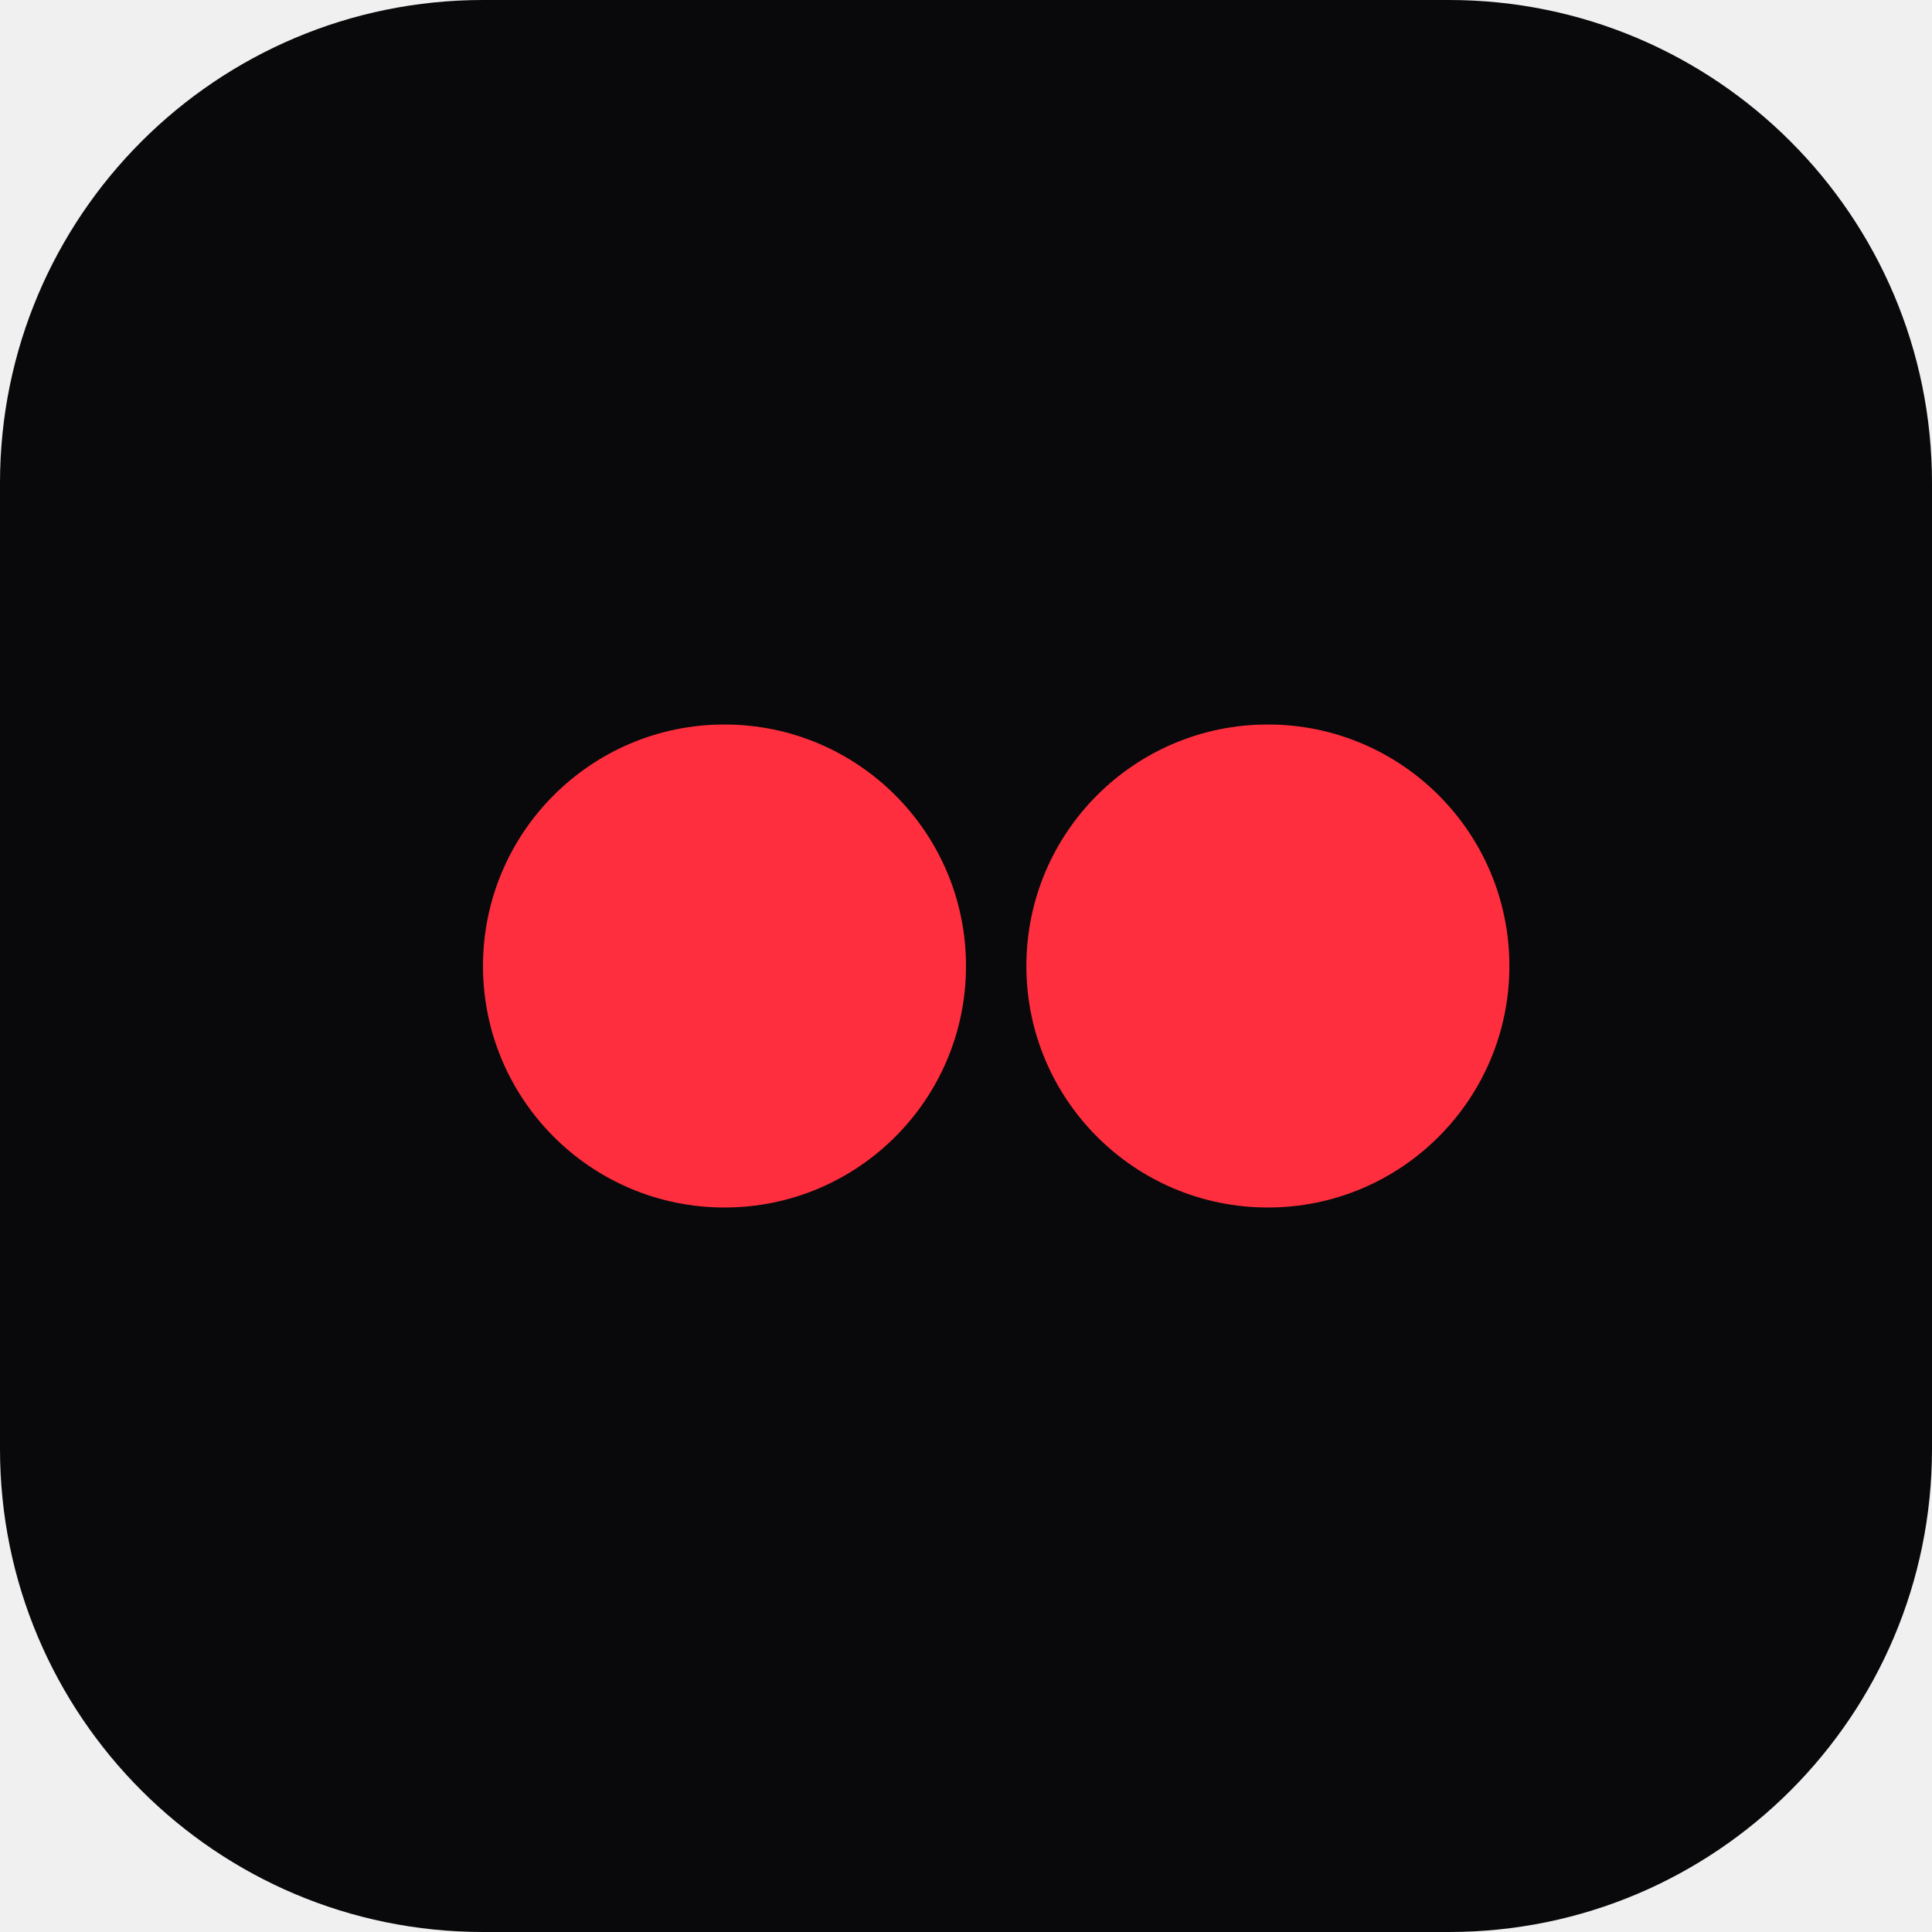
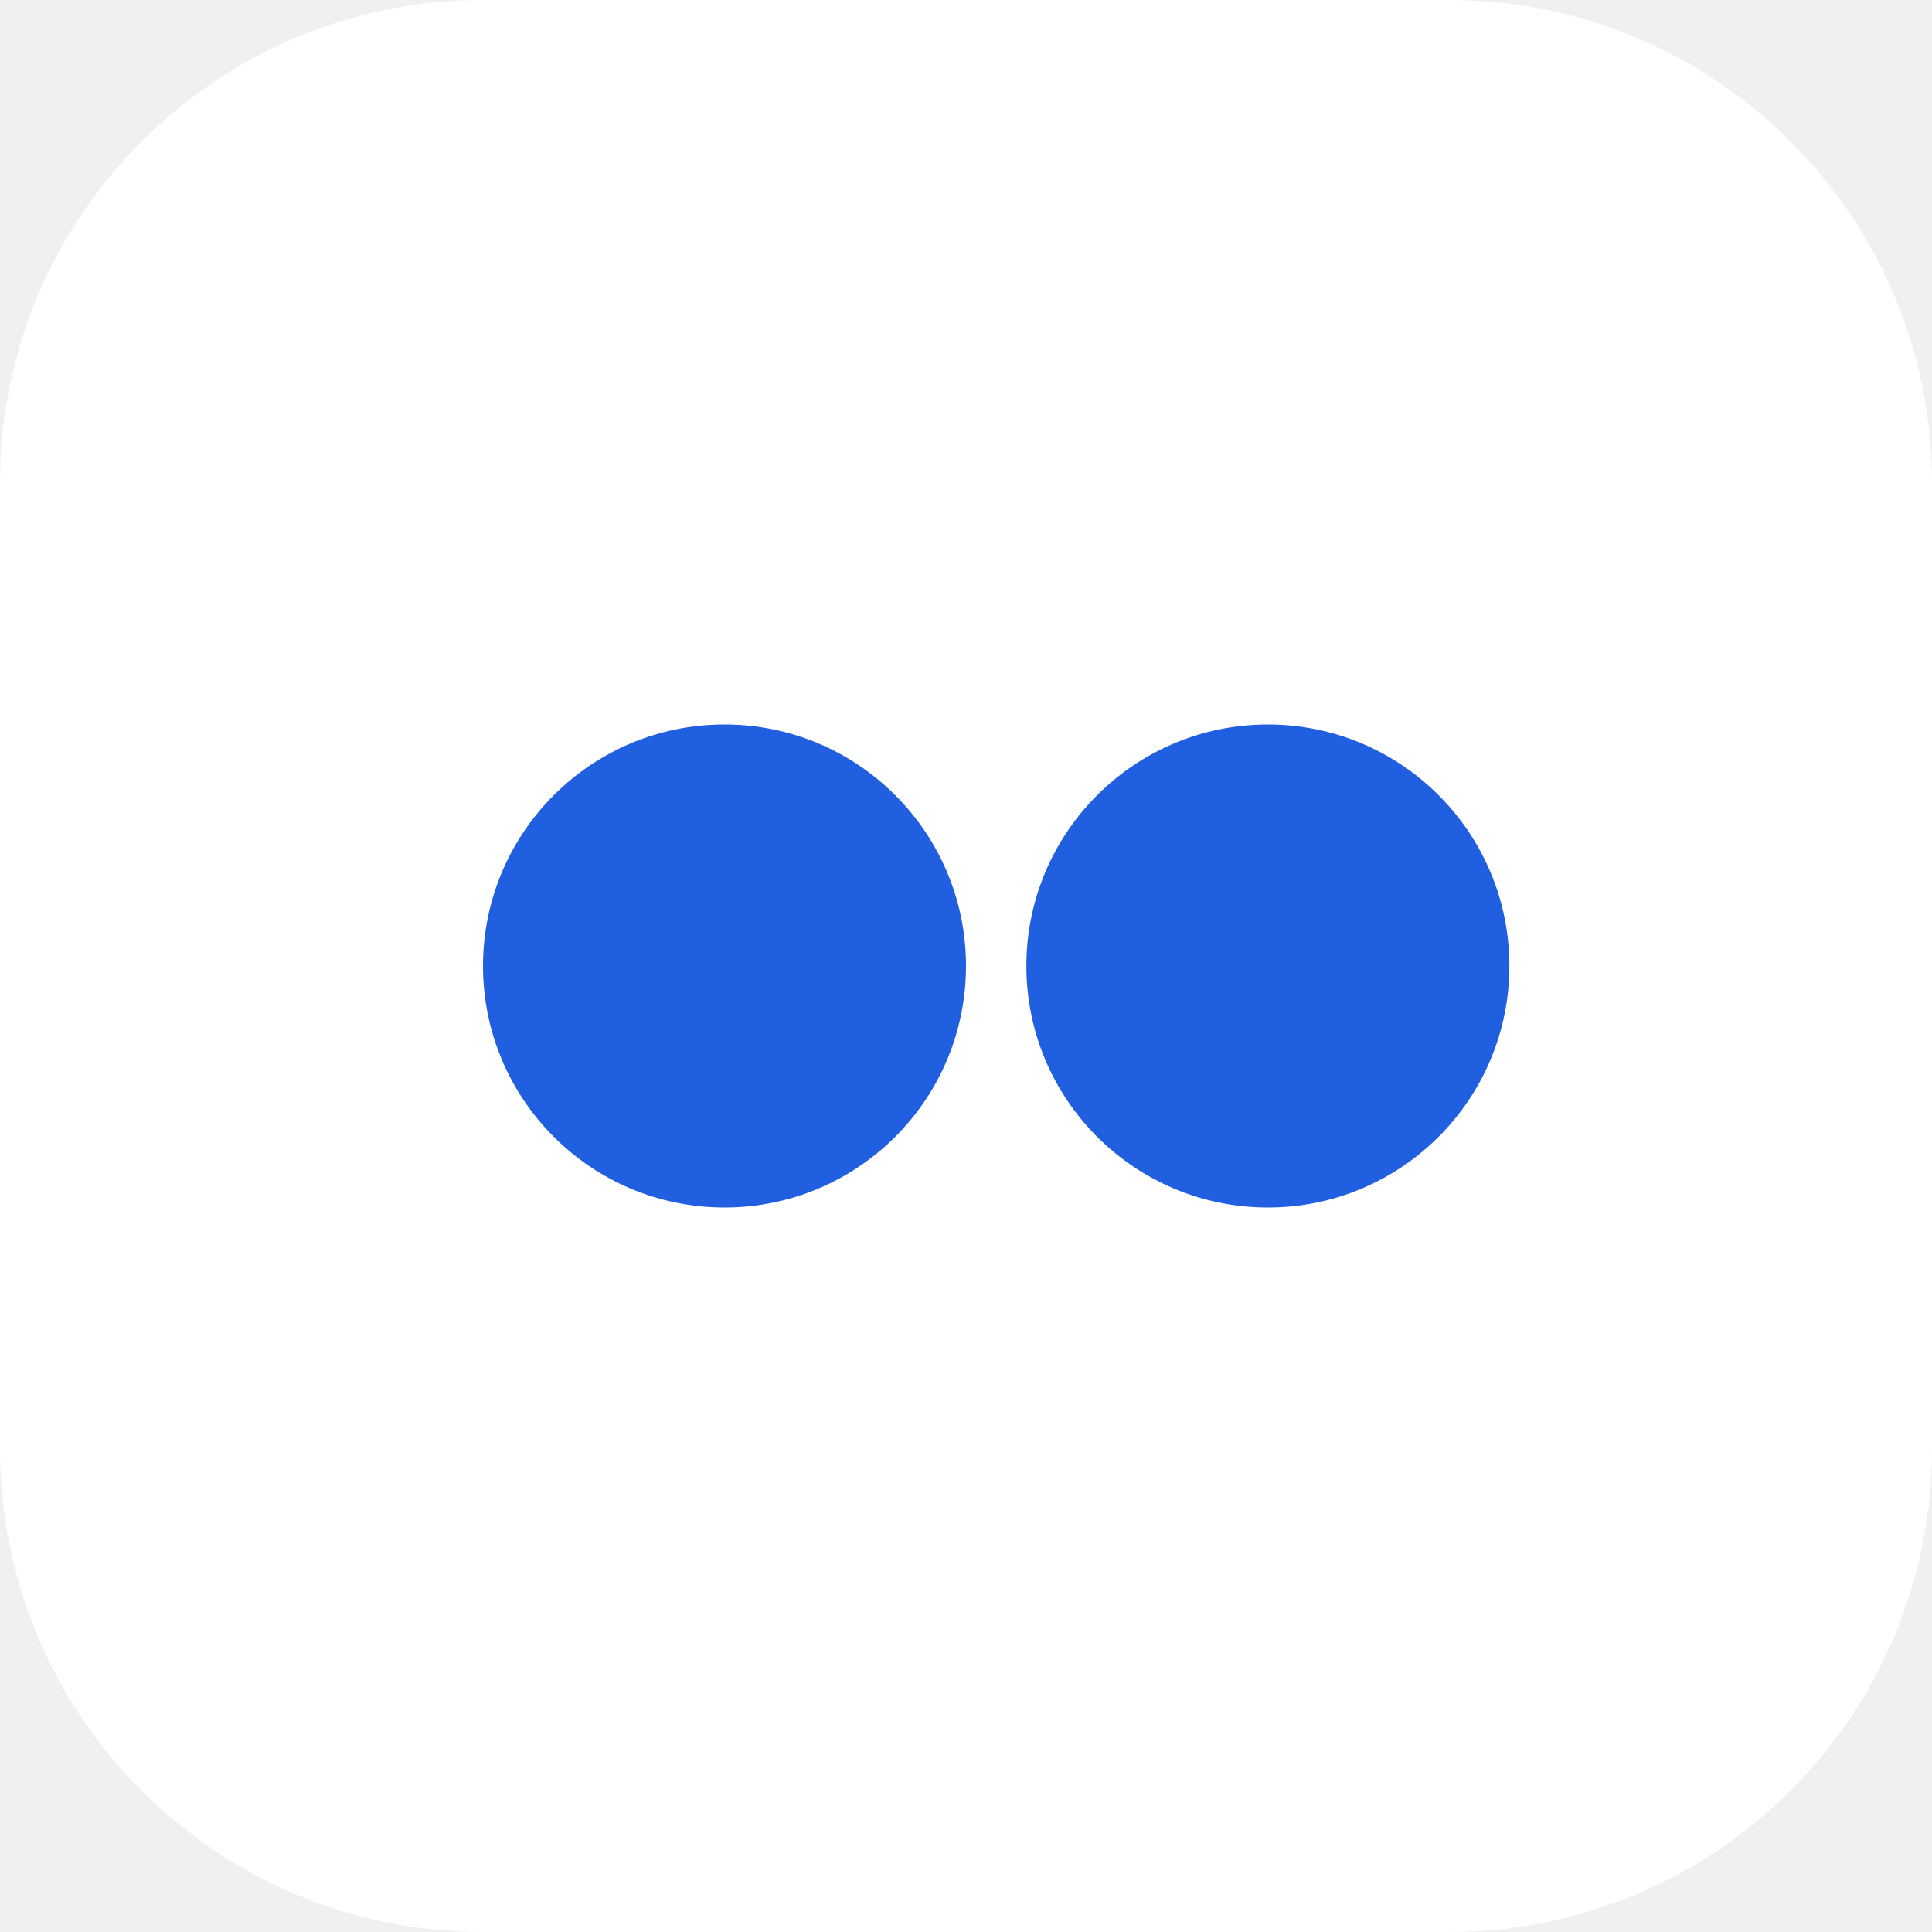
<svg xmlns="http://www.w3.org/2000/svg" viewBox="0 0 64 64">
-   <rect width="64" height="64" rx="16" fill="#09090b" />
-   <circle cx="24" cy="32" r="8" fill="#ff2e3e" />
-   <circle cx="42" cy="32" r="8" fill="#ff2e3e" />
+   <rect width="64" height="64" rx="16" fill="#ffffff" />
+   <circle cx="24" cy="32" r="8" fill="#1f5fe0" />
+   <circle cx="42" cy="32" r="8" fill="#1f5fe0" />
</svg>
